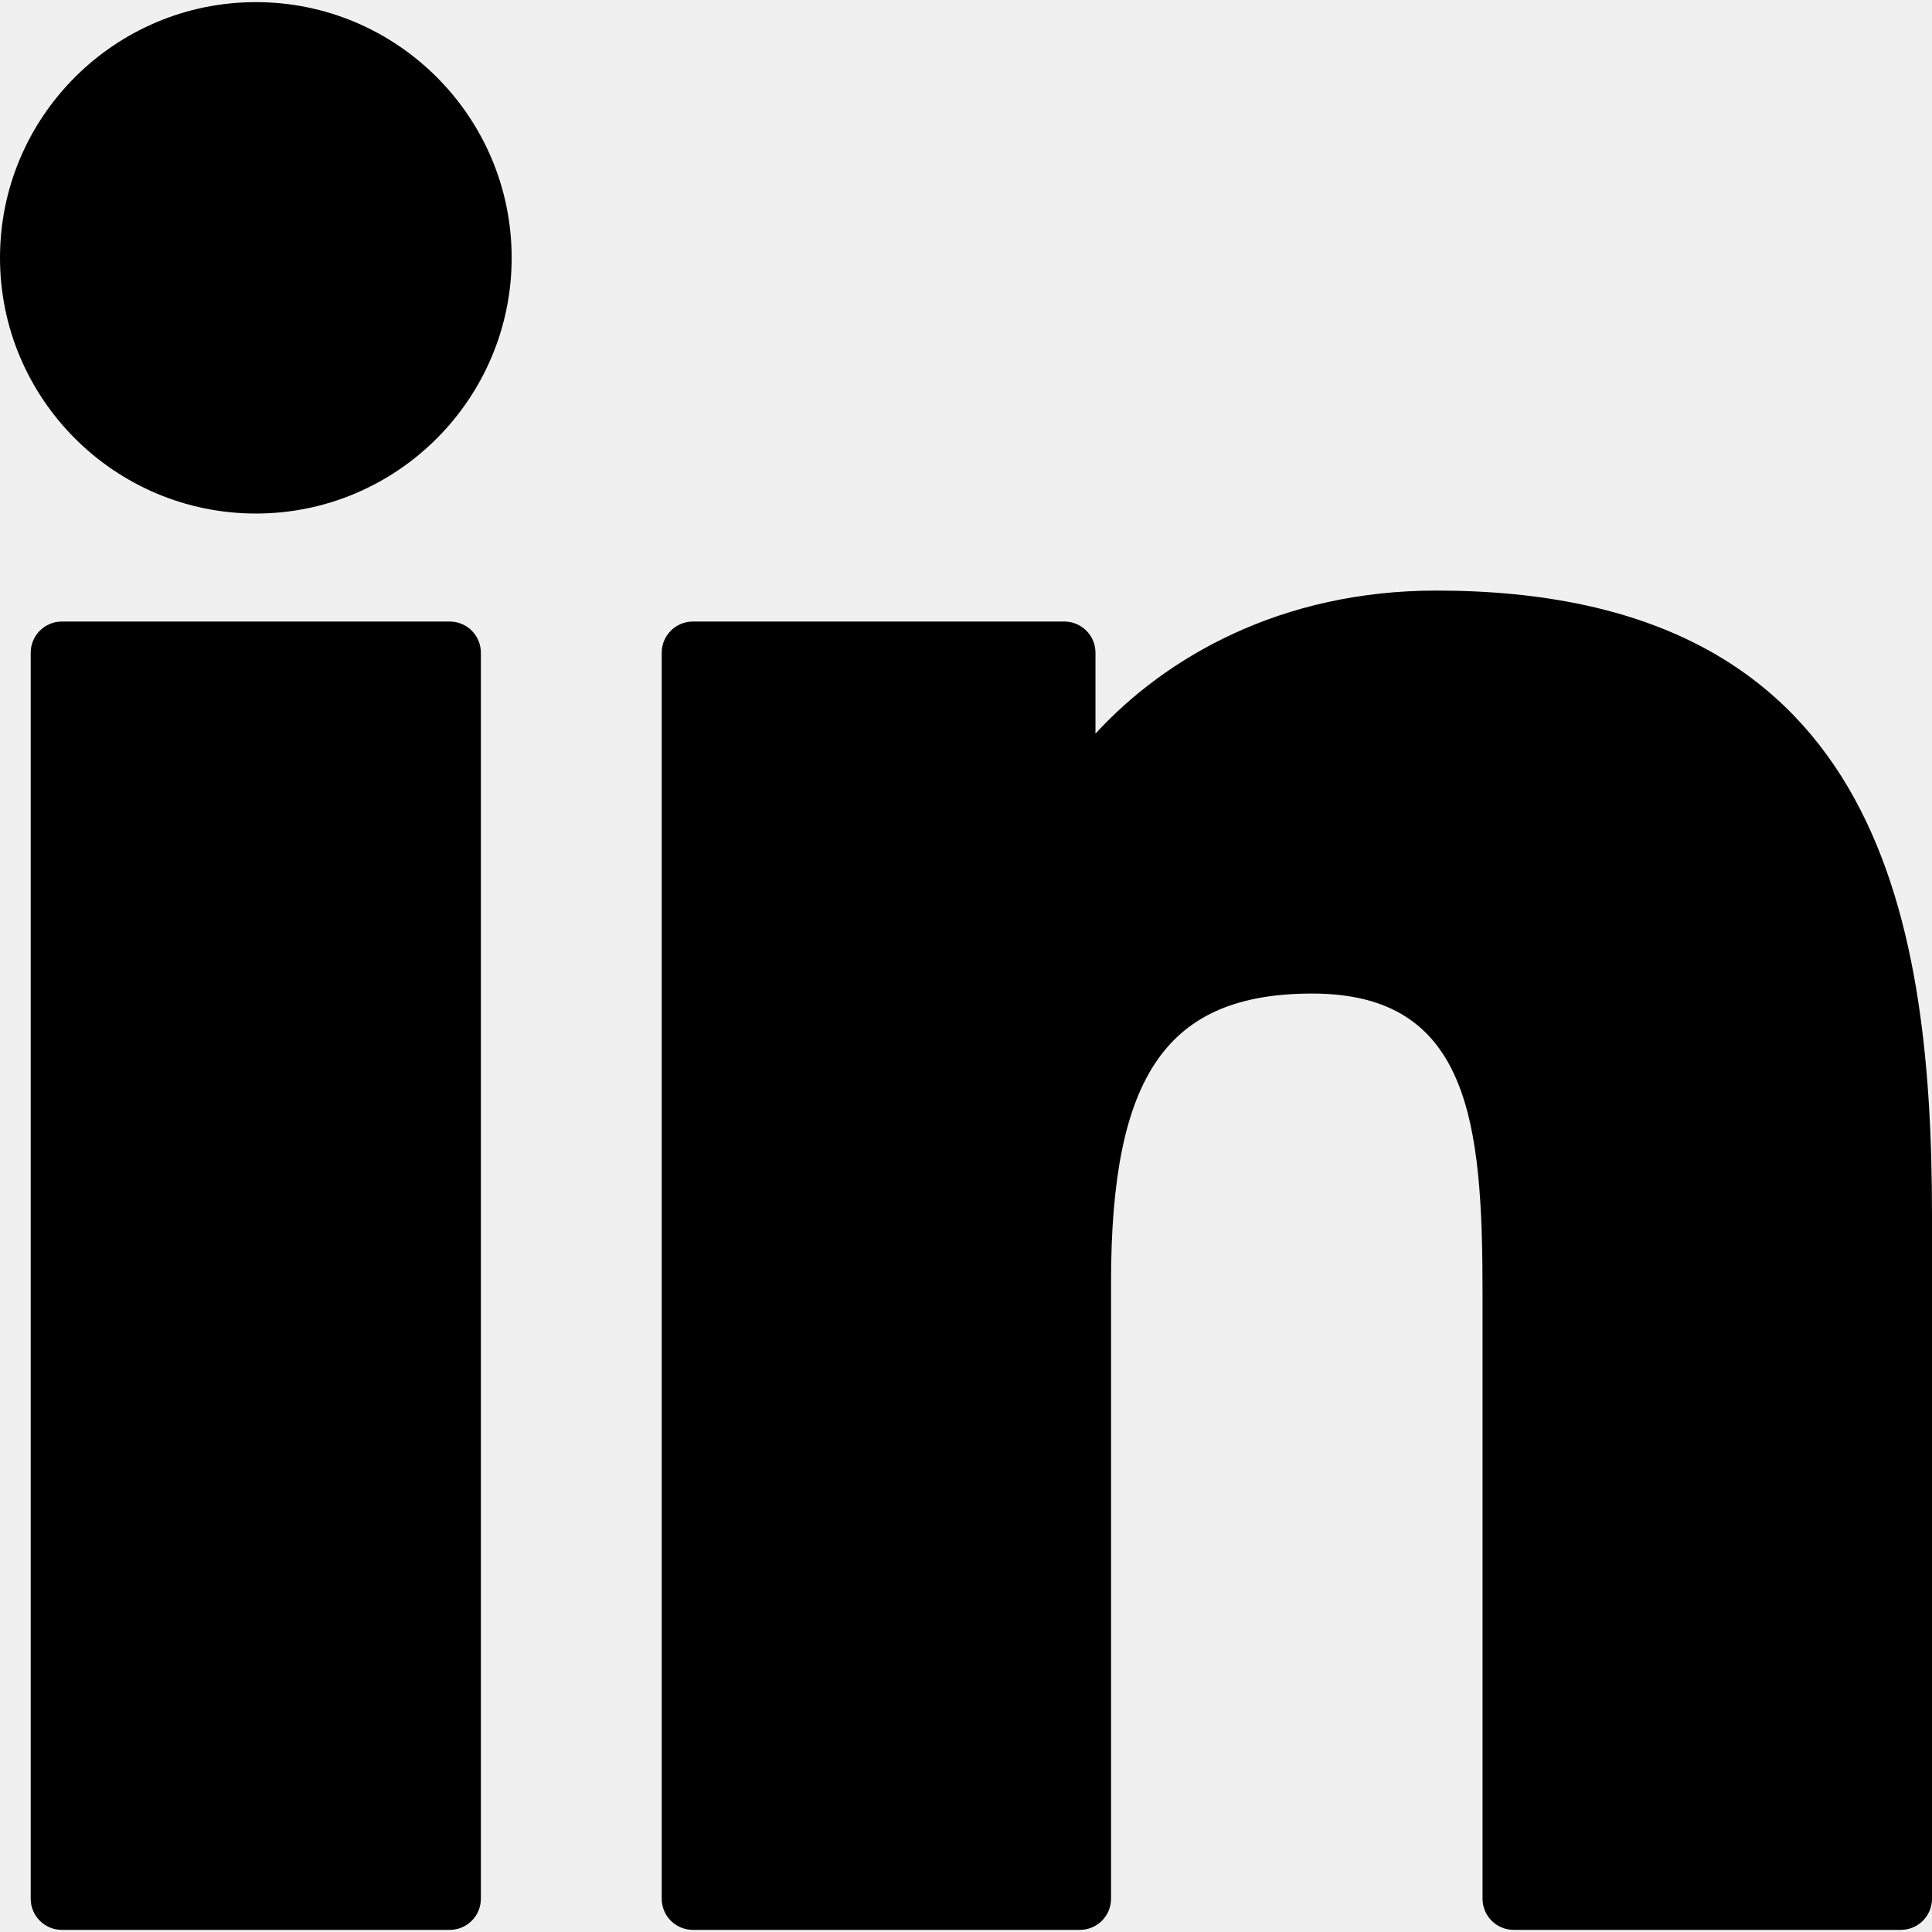
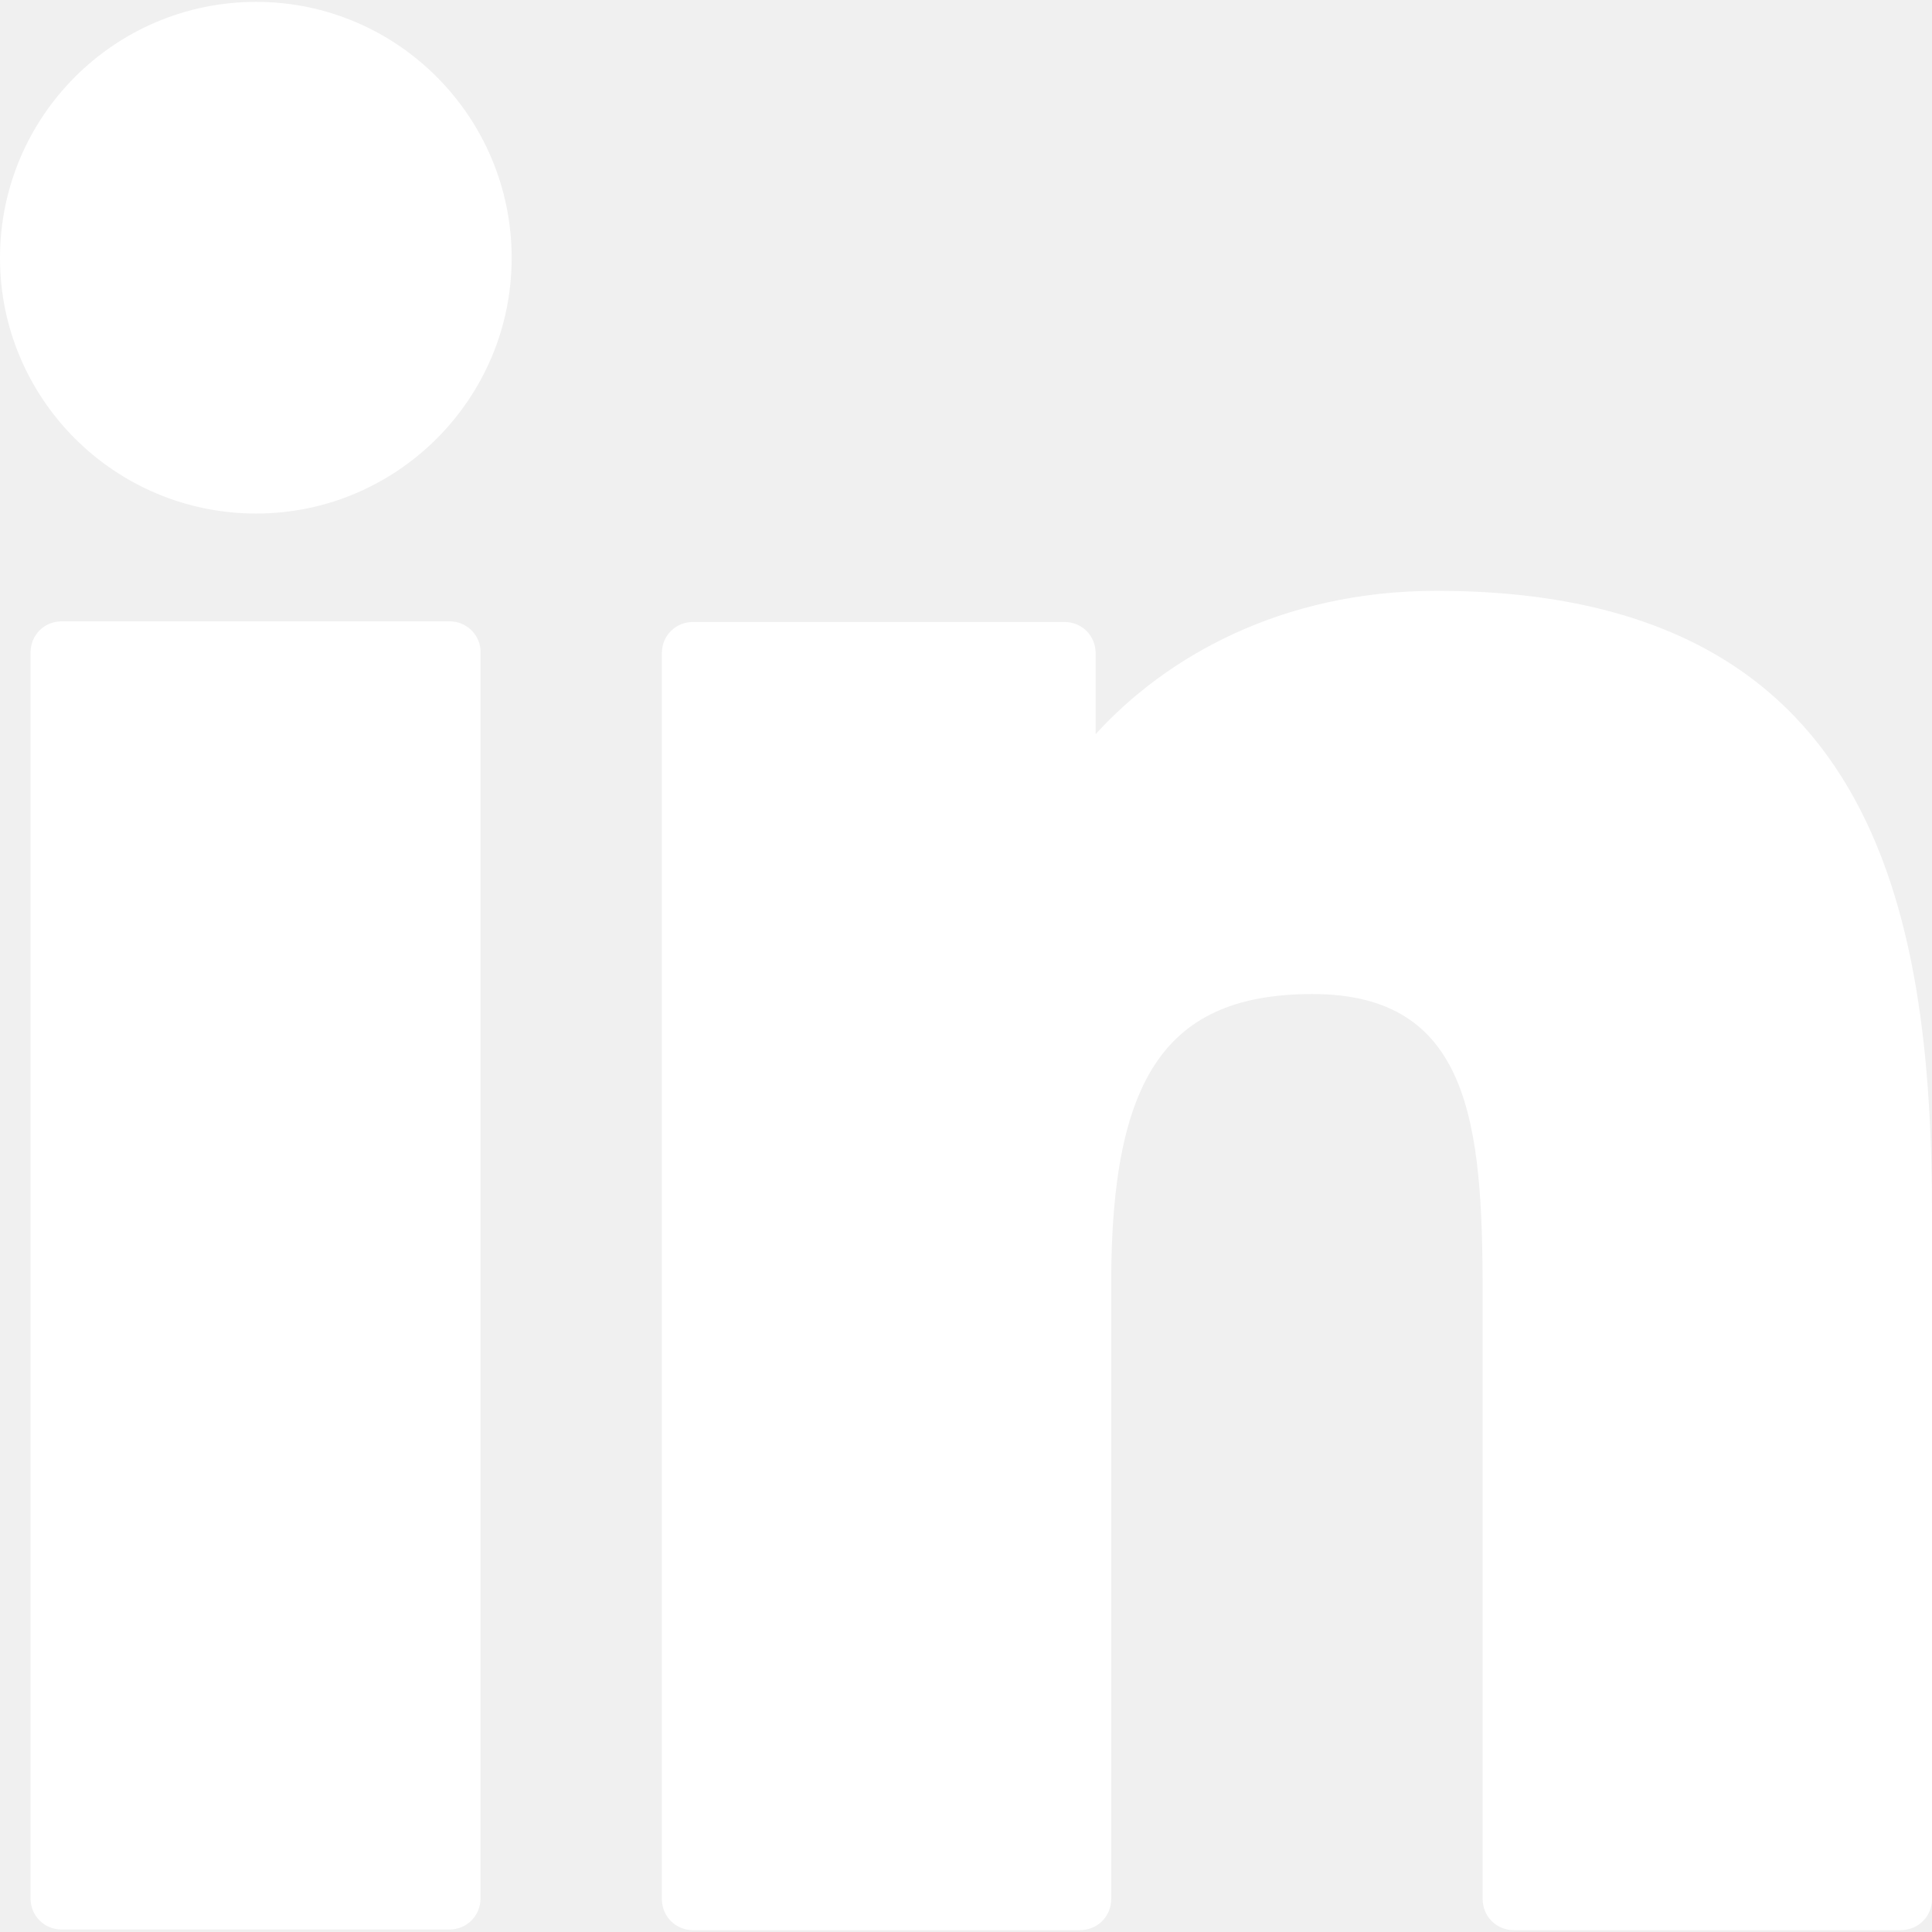
<svg xmlns="http://www.w3.org/2000/svg" version="1.1" id="Layer_1" x="0px" y="0px" viewBox="0 0 310 310" style="enable-background:new 0 0 310 310;" xml:space="preserve">
+   <style type="text/css">
+ 	.st0{fill:#FFFFFF;}
+ </style>
  <g id="XMLID_801_">
-     <path id="XMLID_802_" d="M72.16,99.73H9.927c-2.762,0-5,2.239-5,5v199.928c0,2.762,2.238,5,5,5H72.16c2.762,0,5-2.238,5-5V104.73   C77.16,101.969,74.922,99.73,72.16,99.73z" />
-     <path id="XMLID_803_" d="M41.066,0.341C18.422,0.341,0,18.743,0,41.362C0,63.991,18.422,82.4,41.066,82.4   c22.626,0,41.033-18.41,41.033-41.038C82.1,18.743,63.692,0.341,41.066,0.341z" />
-     <path id="XMLID_804_" d="M230.454,94.761c-24.995,0-43.472,10.745-54.679,22.954V104.73c0-2.761-2.238-5-5-5h-59.599   c-2.762,0-5,2.239-5,5v199.928c0,2.762,2.238,5,5,5h62.097c2.762,0,5-2.238,5-5v-98.918c0-33.333,9.054-46.319,32.29-46.319   c25.306,0,27.317,20.818,27.317,48.034v97.204c0,2.762,2.238,5,5,5H305c2.762,0,5-2.238,5-5V194.995   C310,145.43,300.549,94.761,230.454,94.761z" />
+     <path id="XMLID_802_" class="st0" d="M72.2,99.7H9.9c-2.8,0-5,2.2-5,5v199.9c0,2.8,2.2,5,5,5h62.2c2.8,0,5-2.2,5-5V104.7   C77.2,102,74.9,99.7,72.2,99.7z" />
+     <path id="XMLID_803_" class="st0" d="M41.1,0.3C18.4,0.3,0,18.7,0,41.4c0,22.6,18.4,41,41.1,41c22.6,0,41-18.4,41-41   C82.1,18.7,63.7,0.3,41.1,0.3z" />
+     <path id="XMLID_804_" class="st0" d="M230.5,94.8c-25,0-43.5,10.7-54.7,23v-13c0-2.8-2.2-5-5-5h-59.6c-2.8,0-5,2.2-5,5v199.9   c0,2.8,2.2,5,5,5h62.1c2.8,0,5-2.2,5-5v-98.9c0-33.3,9.1-46.3,32.3-46.3c25.3,0,27.3,20.8,27.3,48v97.2c0,2.8,2.2,5,5,5H305   c2.8,0,5-2.2,5-5V195C310,145.4,300.5,94.8,230.5,94.8z" />
  </g>
-   <g>
- </g>
-   <g>
- </g>
-   <g>
- </g>
-   <g>
- </g>
-   <g>
- </g>
-   <g>
- </g>
-   <g>
- </g>
-   <g>
- </g>
-   <g>
- </g>
-   <g>
- </g>
-   <g>
- </g>
-   <g>
- </g>
-   <g>
- </g>
-   <g>
- </g>
-   <g>
- </g>
</svg>
